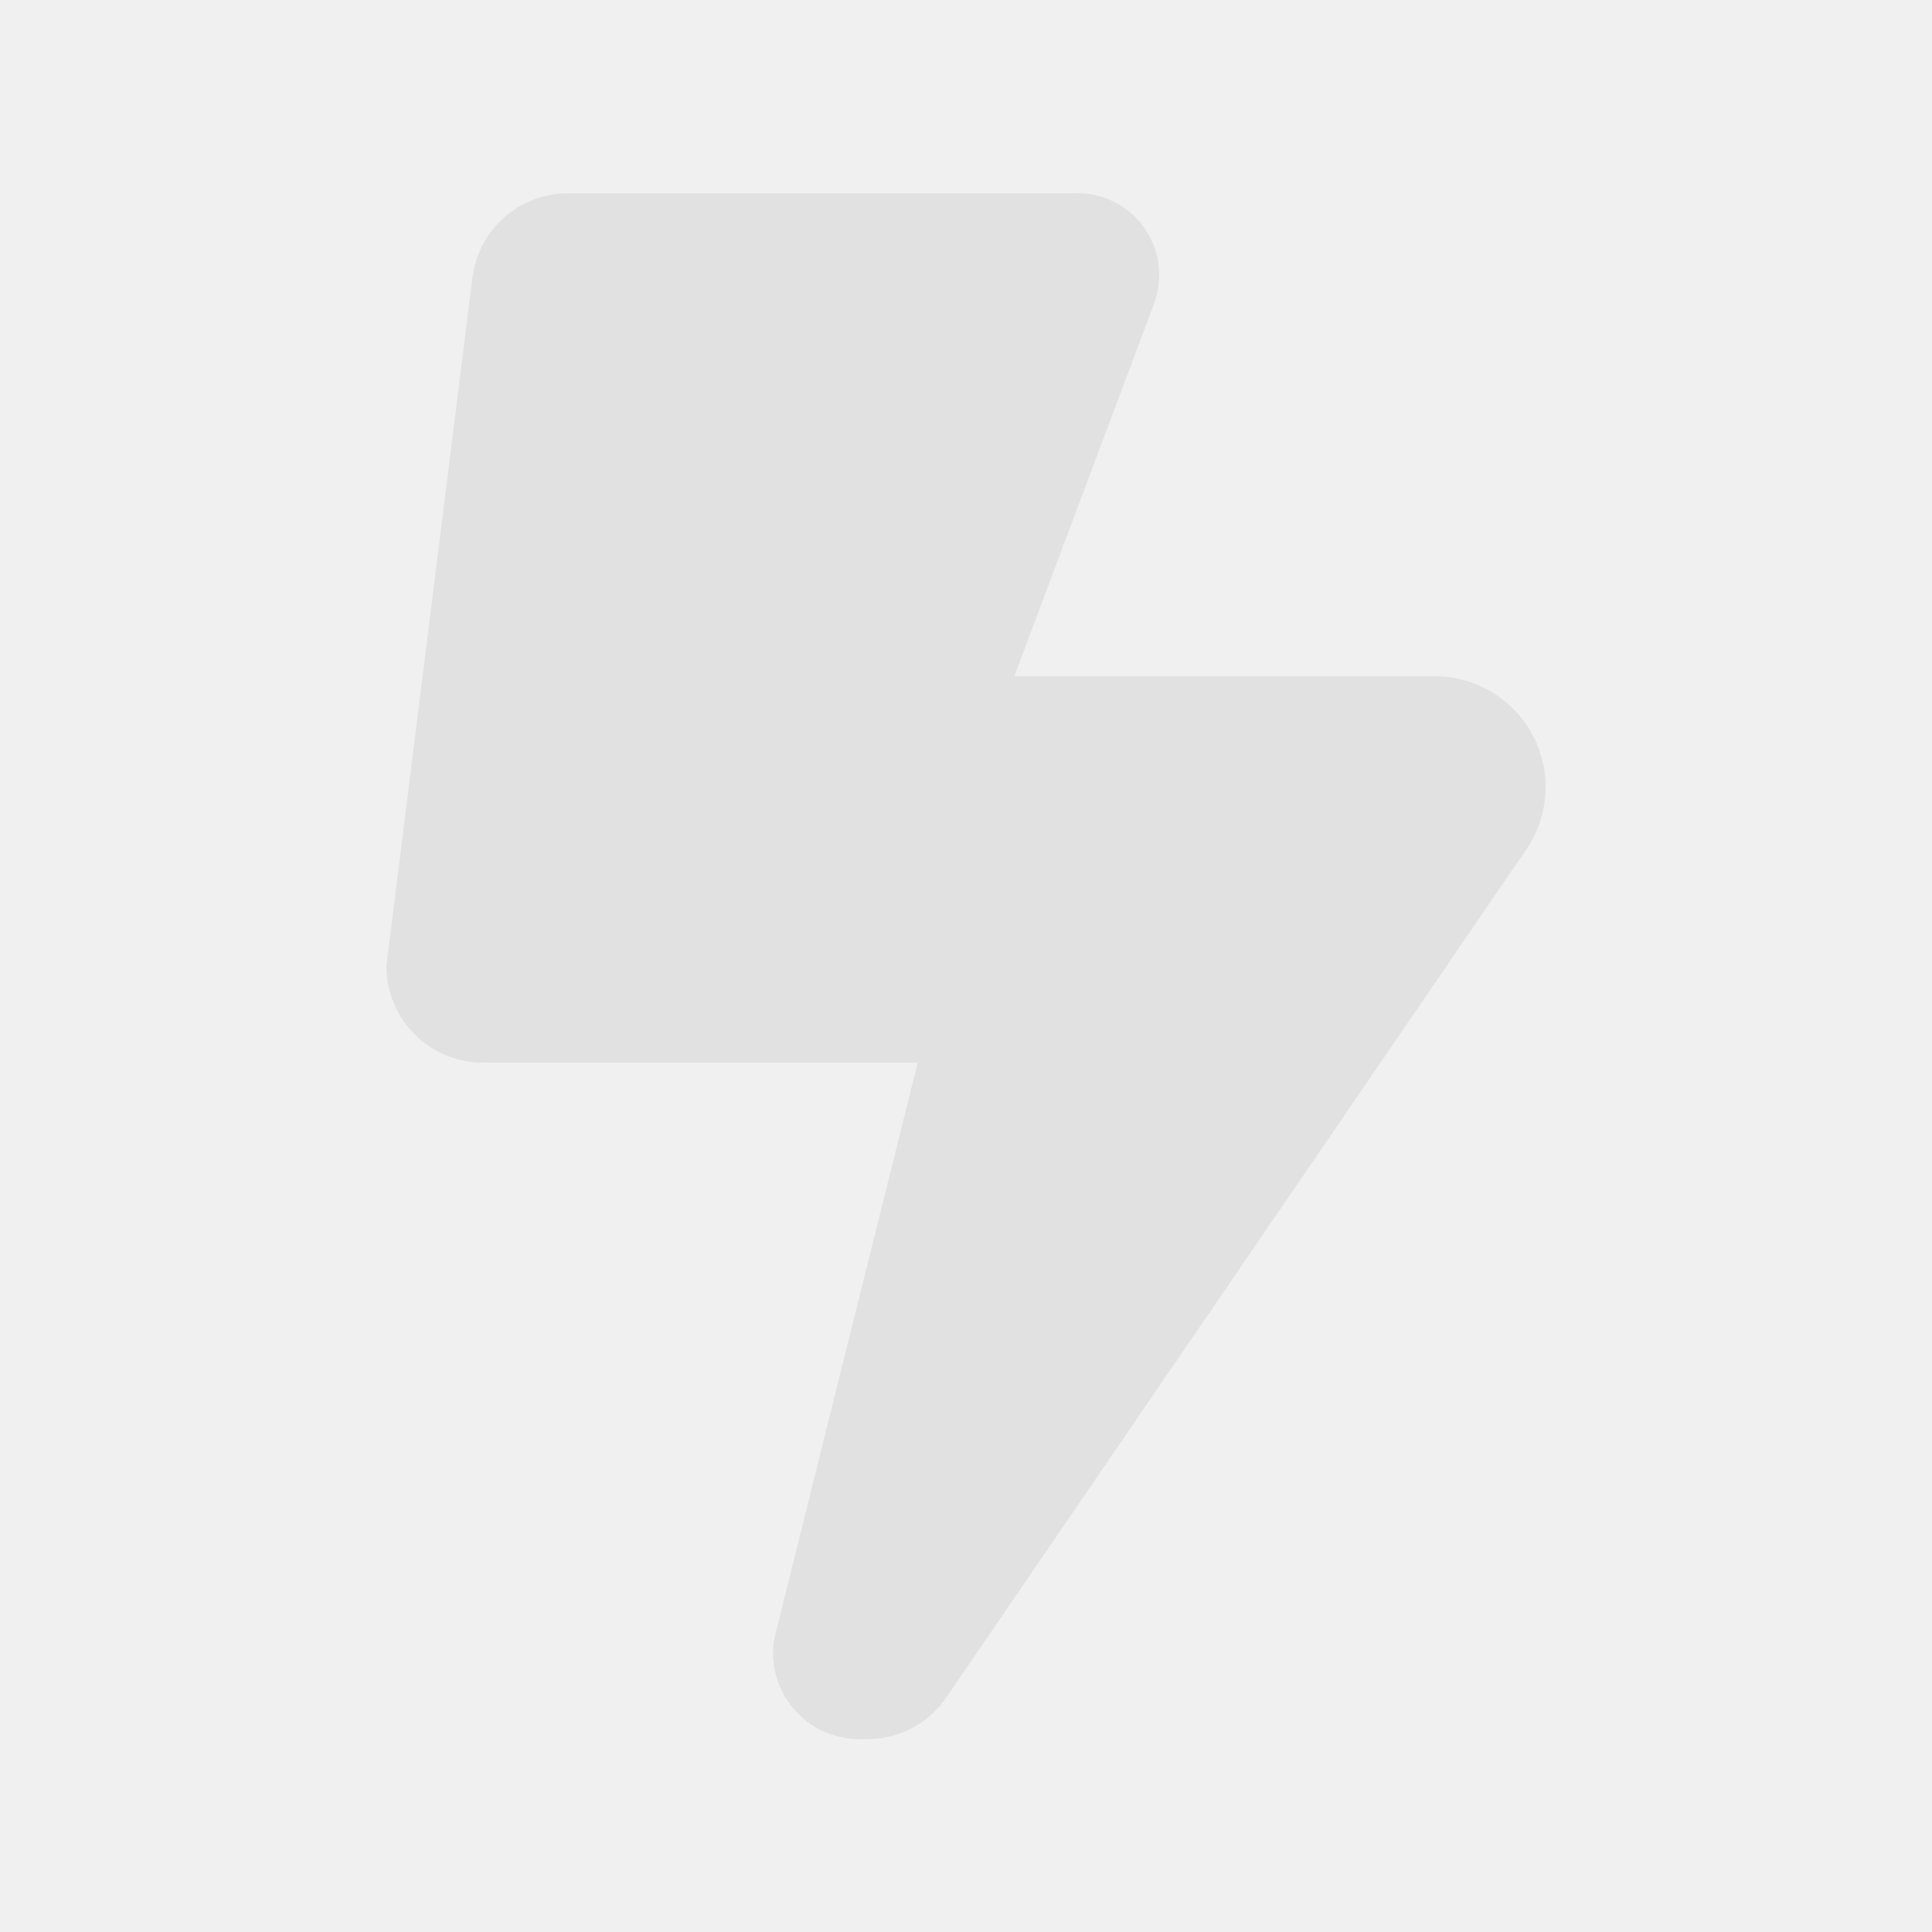
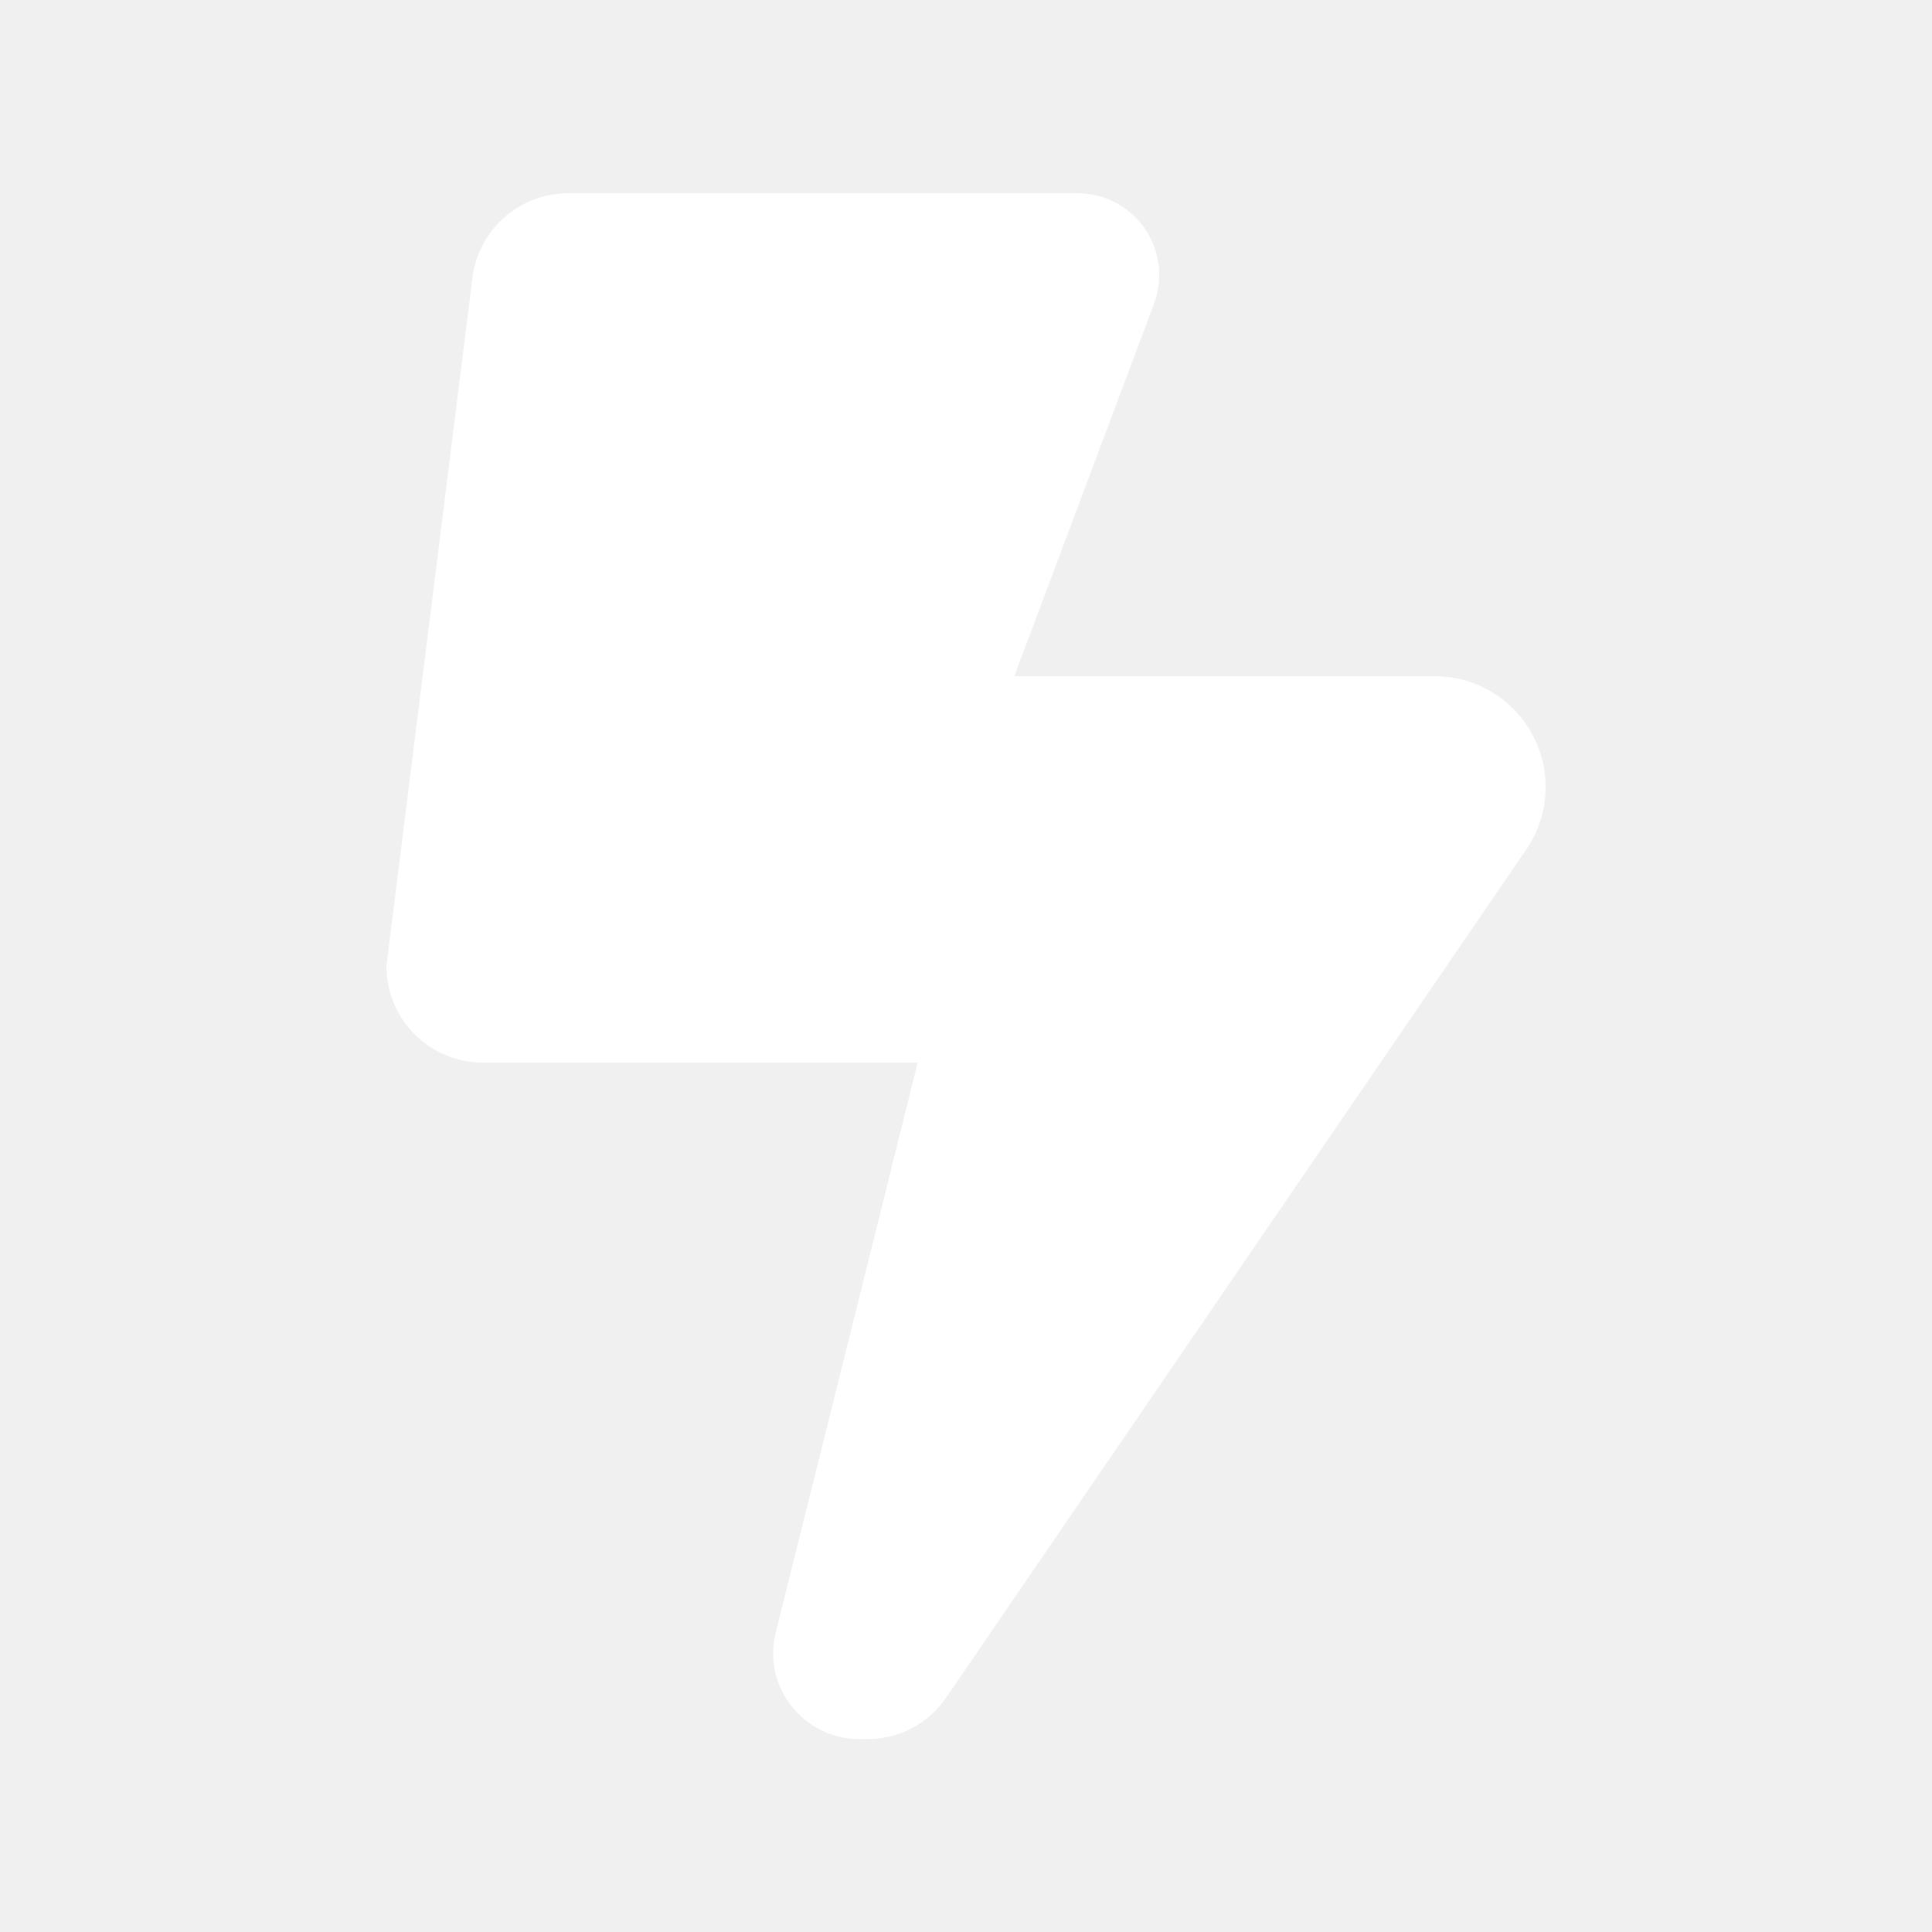
<svg xmlns="http://www.w3.org/2000/svg" viewBox="0 0 640 640">
-   <path fill="rgb(225, 225, 225)" d="M128 320L156.5 92C158.5 76 172.1 64 188.3 64L356.9 64C371.9 64 384 76.1 384 91.1C384 94.3 383.4 97.6 382.3 100.6L336 224L475.3 224C495.5 224 512 240.4 512 260.7C512 268.1 509.8 275.3 505.6 281.4L313.4 562.4C307.5 571 297.8 576.1 287.5 576.1L284.6 576.1C268.9 576.1 256.1 563.3 256.1 547.6C256.1 545.3 256.4 543 257 540.7L304 352L160 352C142.3 352 128 337.7 128 320z" />
+   <path fill="#ffffff" d="M128 320L156.5 92C158.5 76 172.1 64 188.3 64L356.9 64C371.9 64 384 76.1 384 91.1C384 94.3 383.4 97.6 382.3 100.6L336 224L475.3 224C495.5 224 512 240.4 512 260.7C512 268.1 509.8 275.3 505.6 281.4L313.4 562.4C307.5 571 297.8 576.1 287.5 576.1L284.6 576.1C268.9 576.1 256.1 563.3 256.1 547.6C256.1 545.3 256.4 543 257 540.7L304 352L160 352C142.3 352 128 337.7 128 320z" />
</svg>
